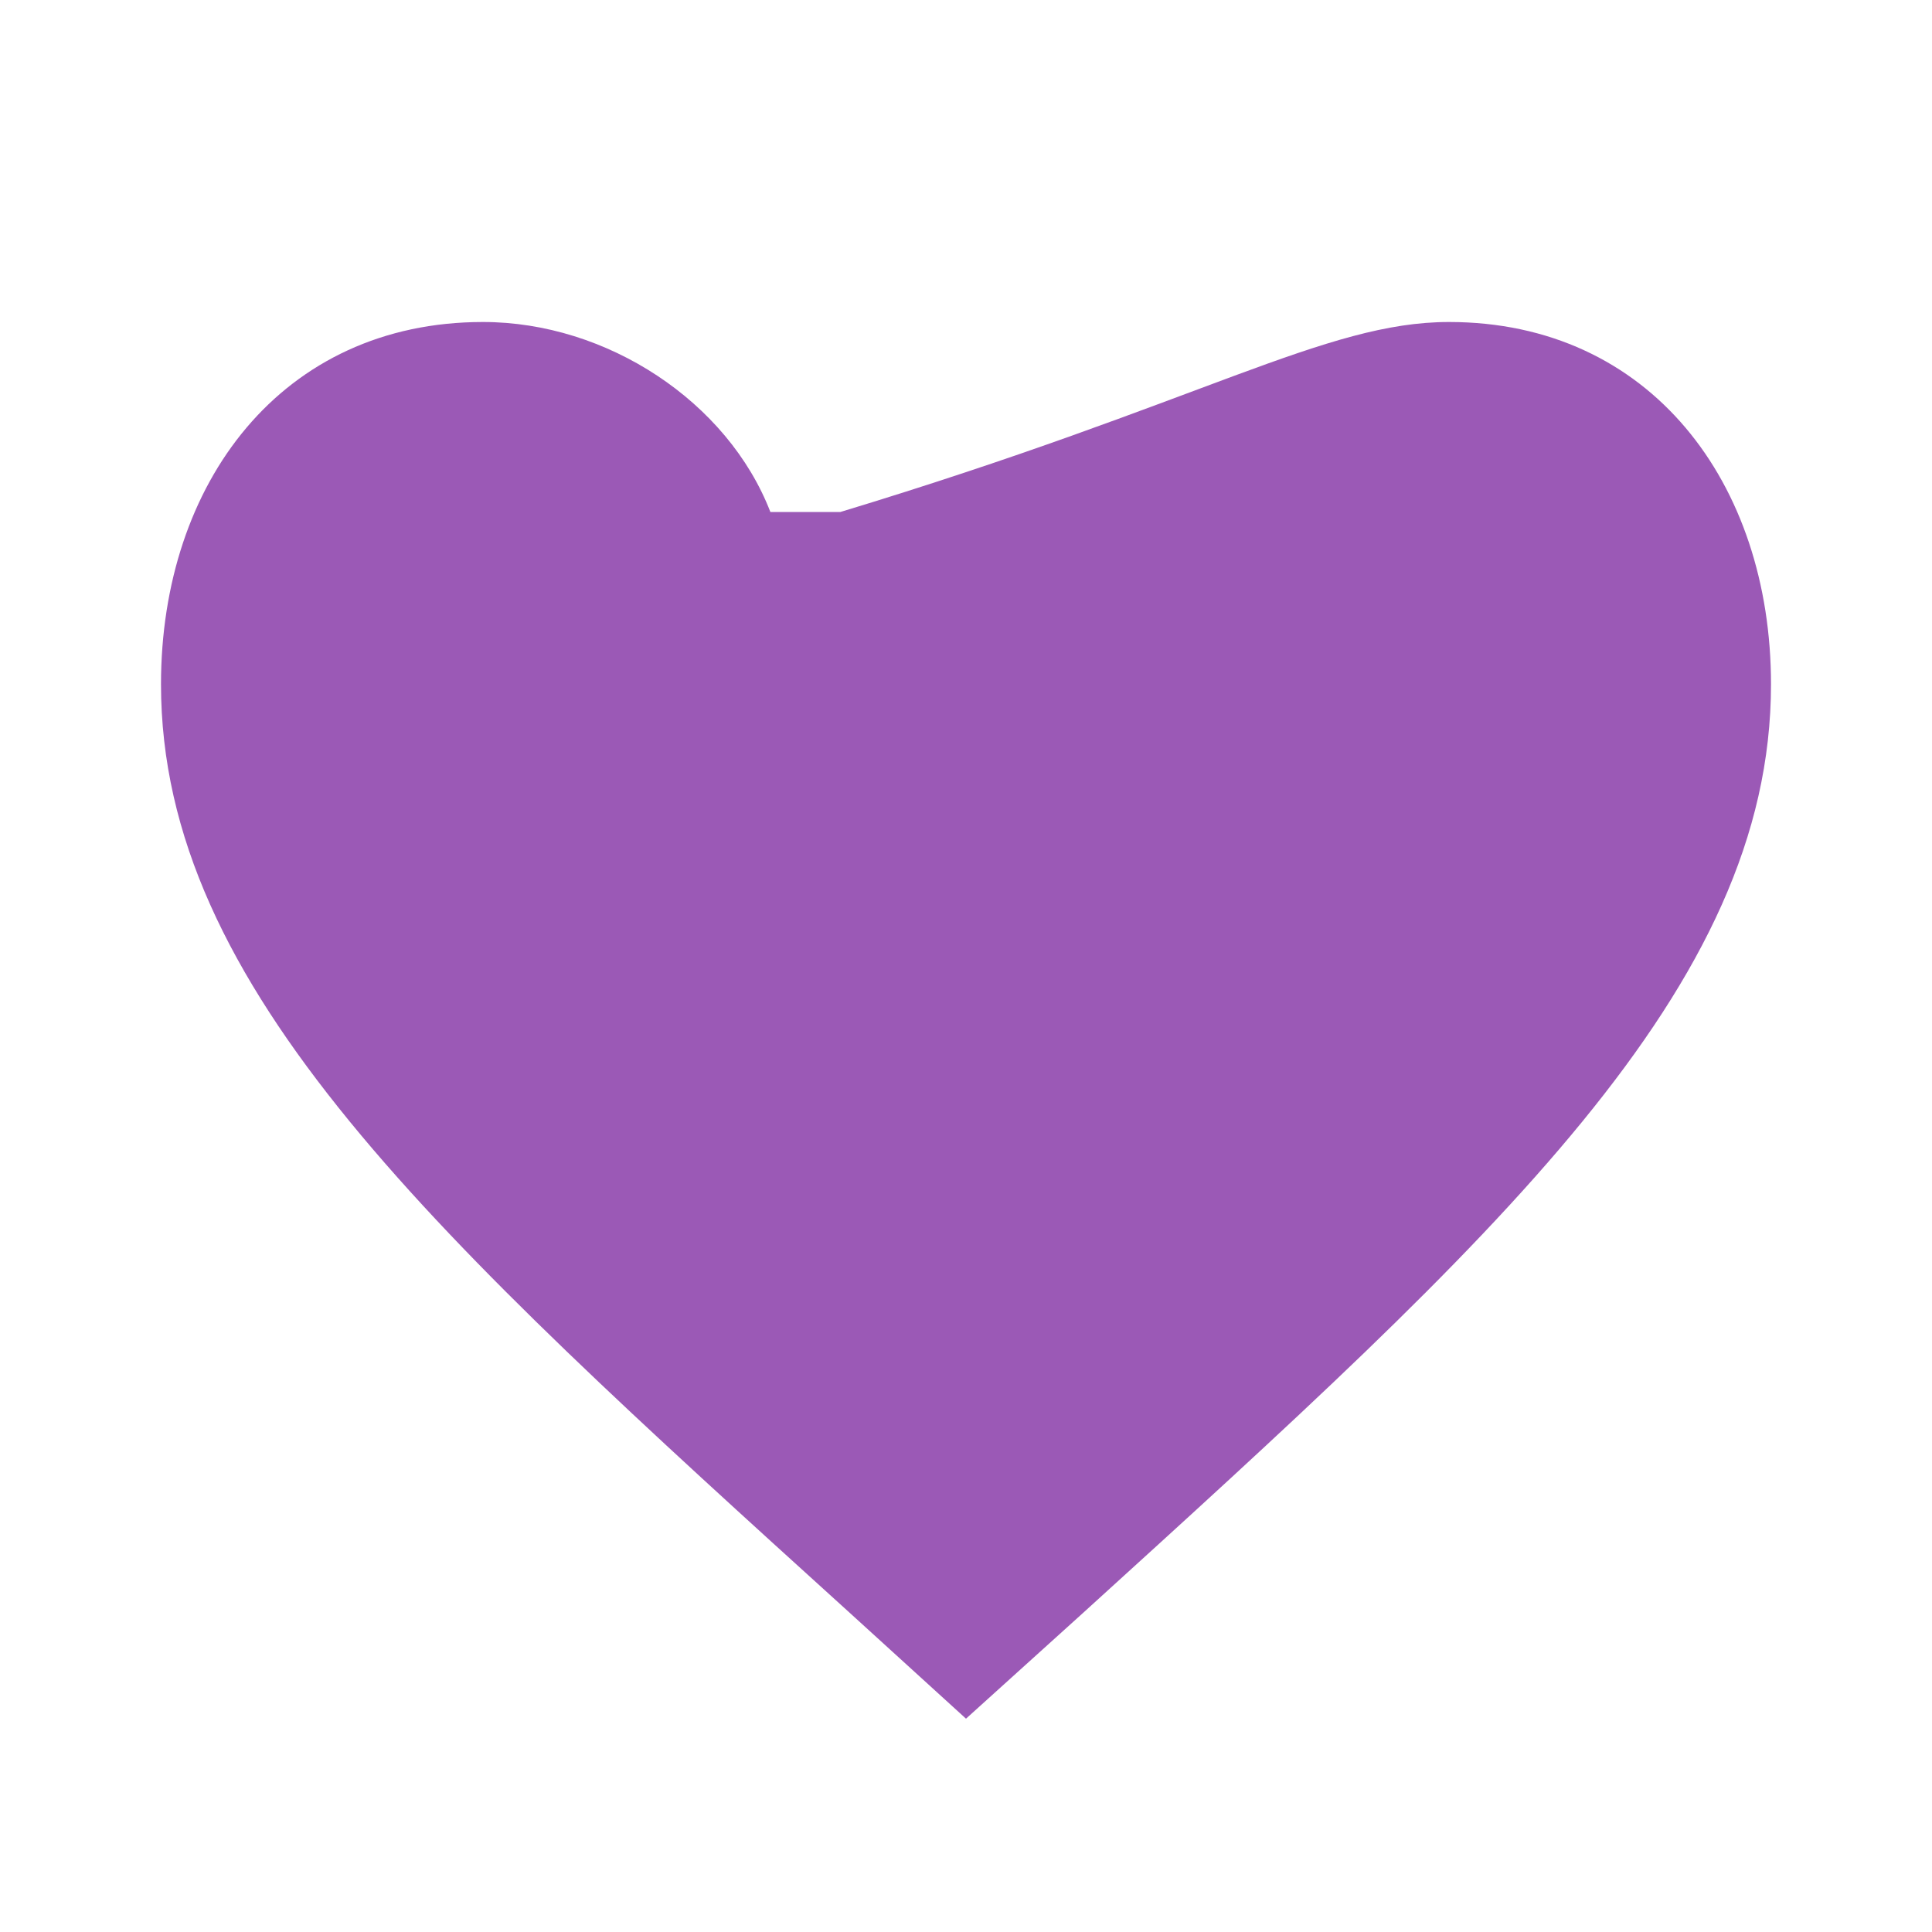
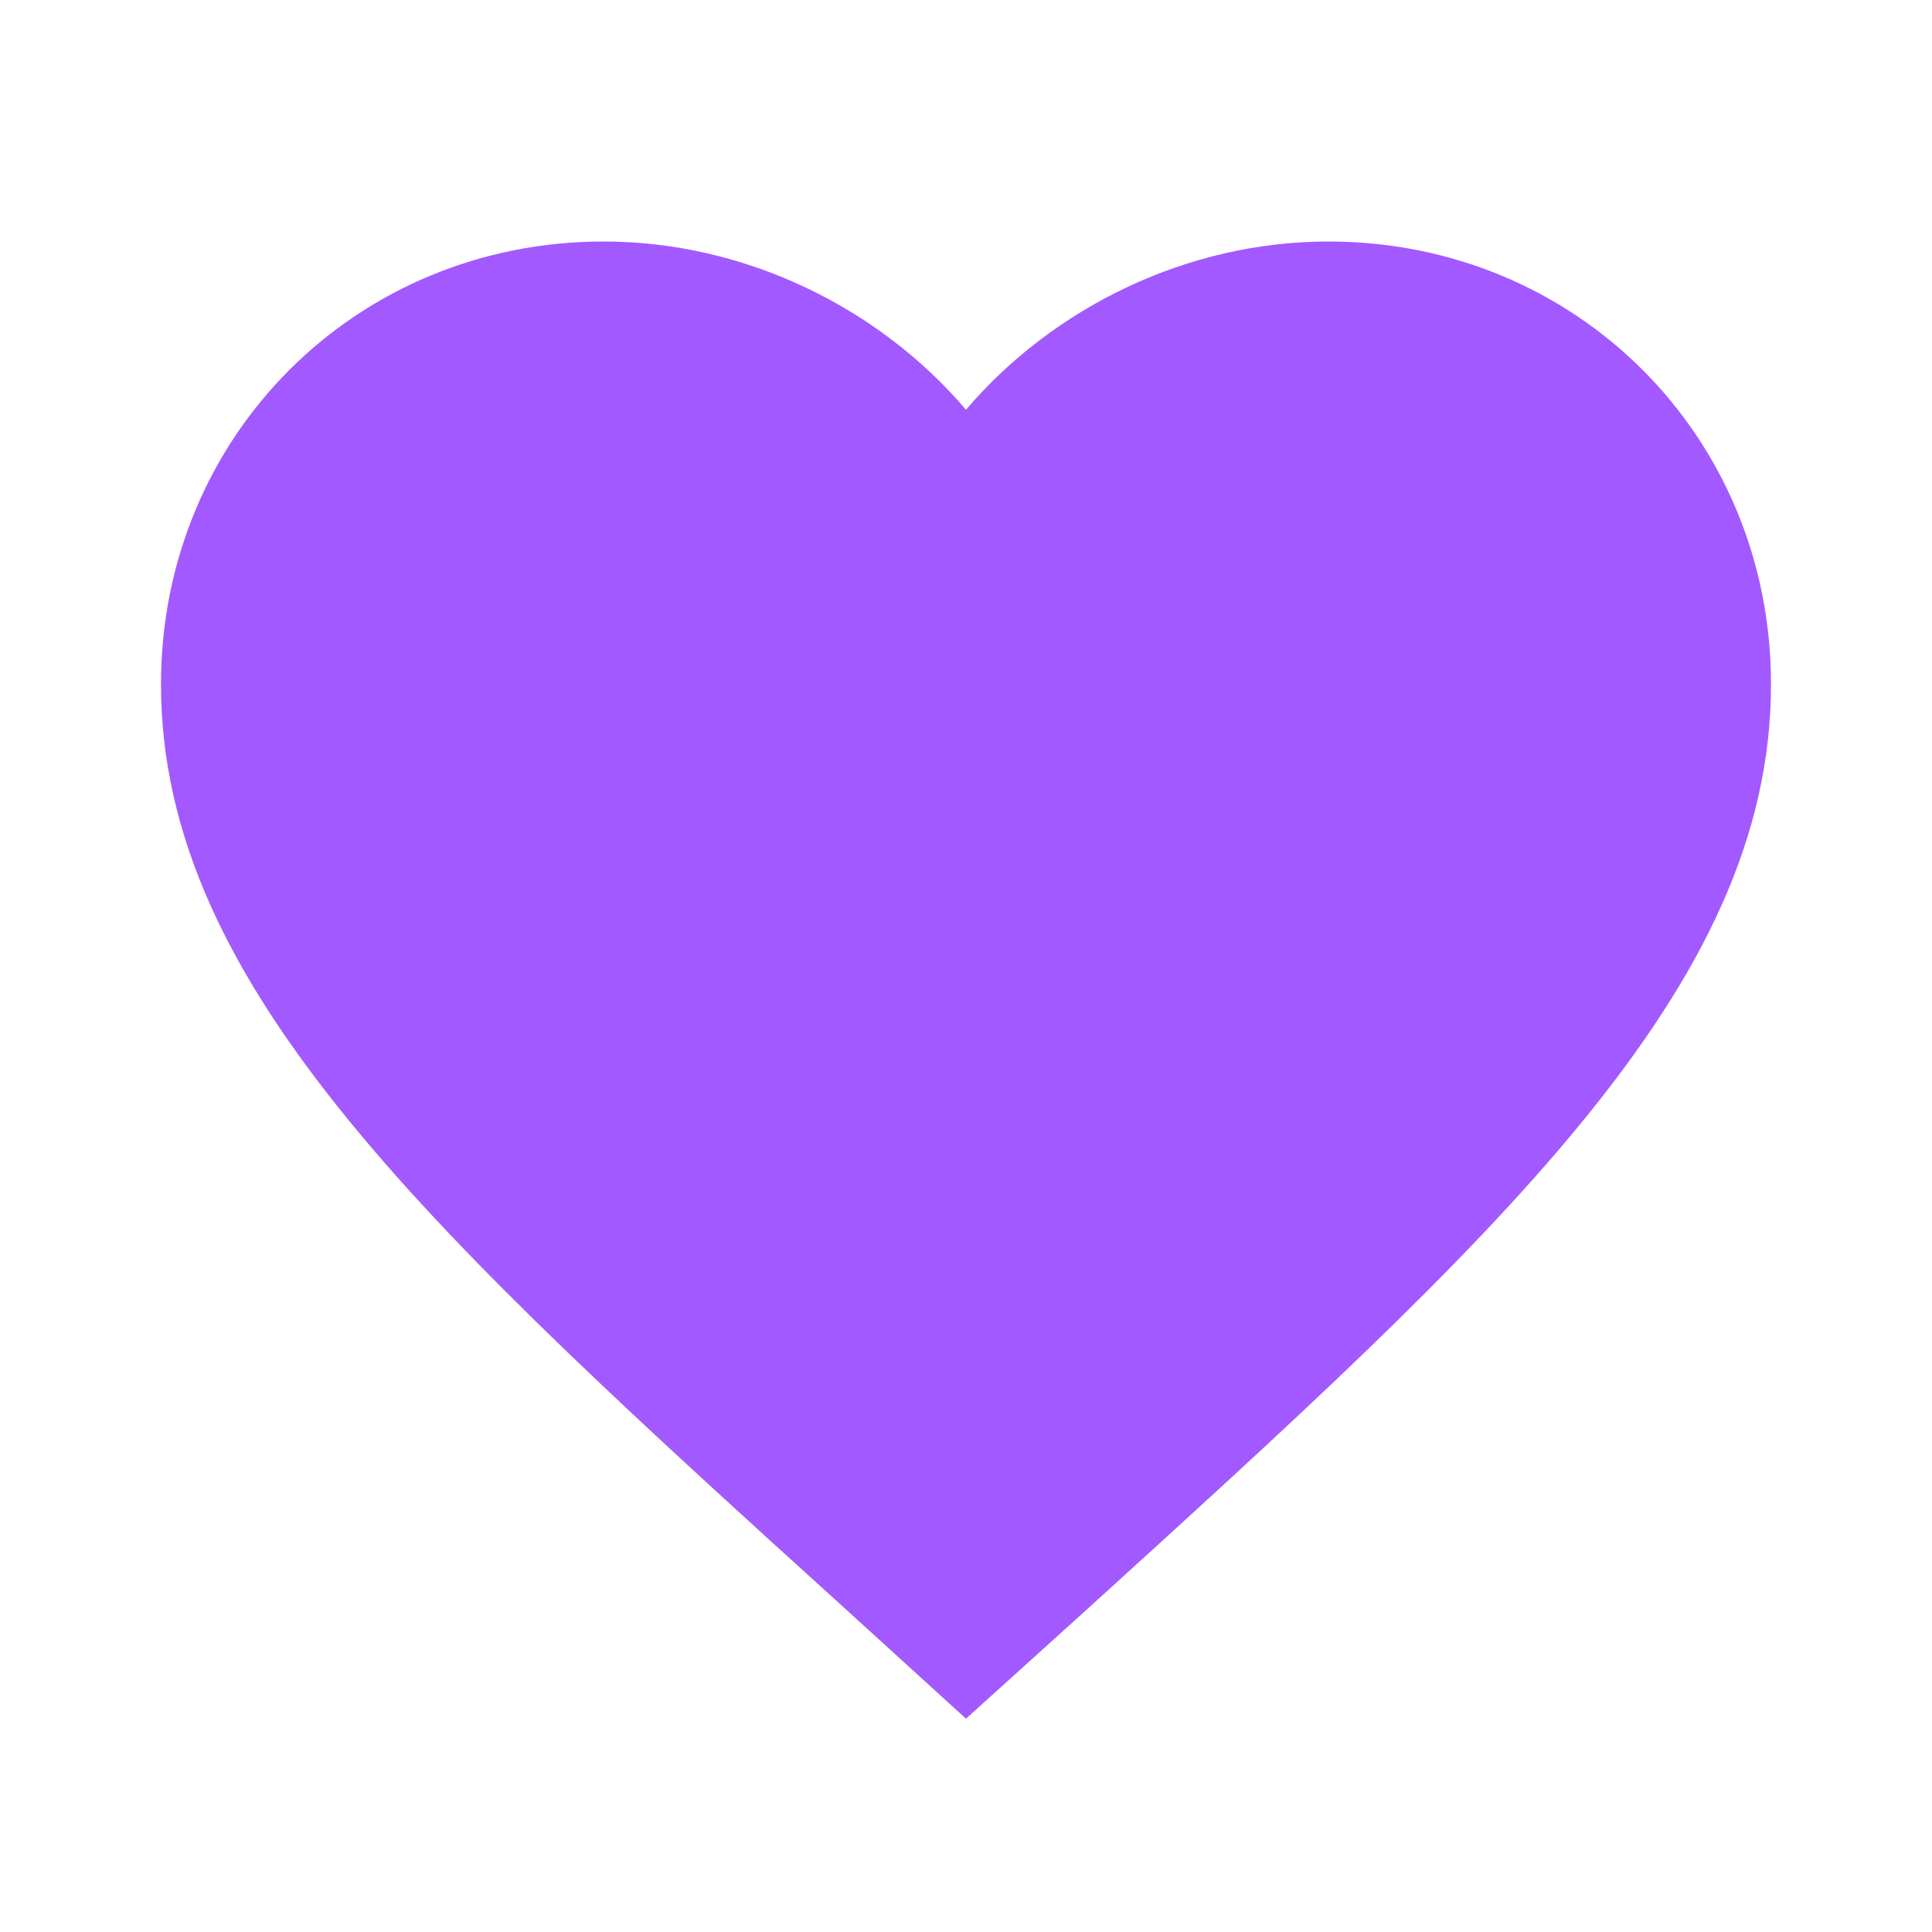
- <svg xmlns="http://www.w3.org/2000/svg" width="64" height="64" fill="#9b59b6" viewBox="0 0 24 24">
-   <path d="M12 21.35l-1.45-1.32C5.4 15.36 2 12.28 2 8.5 2 6 3.5 4 6 4c1.54 0 3.04.99 3.57 2.36h.87C14.96 4.99 16.46 4 18 4c2.5 0 4 2 4 4.5 0 3.78-3.4 6.86-8.55 11.54L12 21.35z" />
+ <svg xmlns="http://www.w3.org/2000/svg" width="64" height="64" viewBox="0 0 24 24" fill="#a259ff">
+   <path d="M12 21.35l-1.45-1.32C5.4 15.36 2 12.28 2 8.5            2 5.42 4.42 3 7.5 3c1.74 0 3.41 0.81 4.5 2.09            C13.09 3.81 14.76 3 16.5 3 19.58 3 22 5.42 22 8.5            c0 3.78-3.4 6.86-8.55 11.54L12 21.35z" />
</svg>
